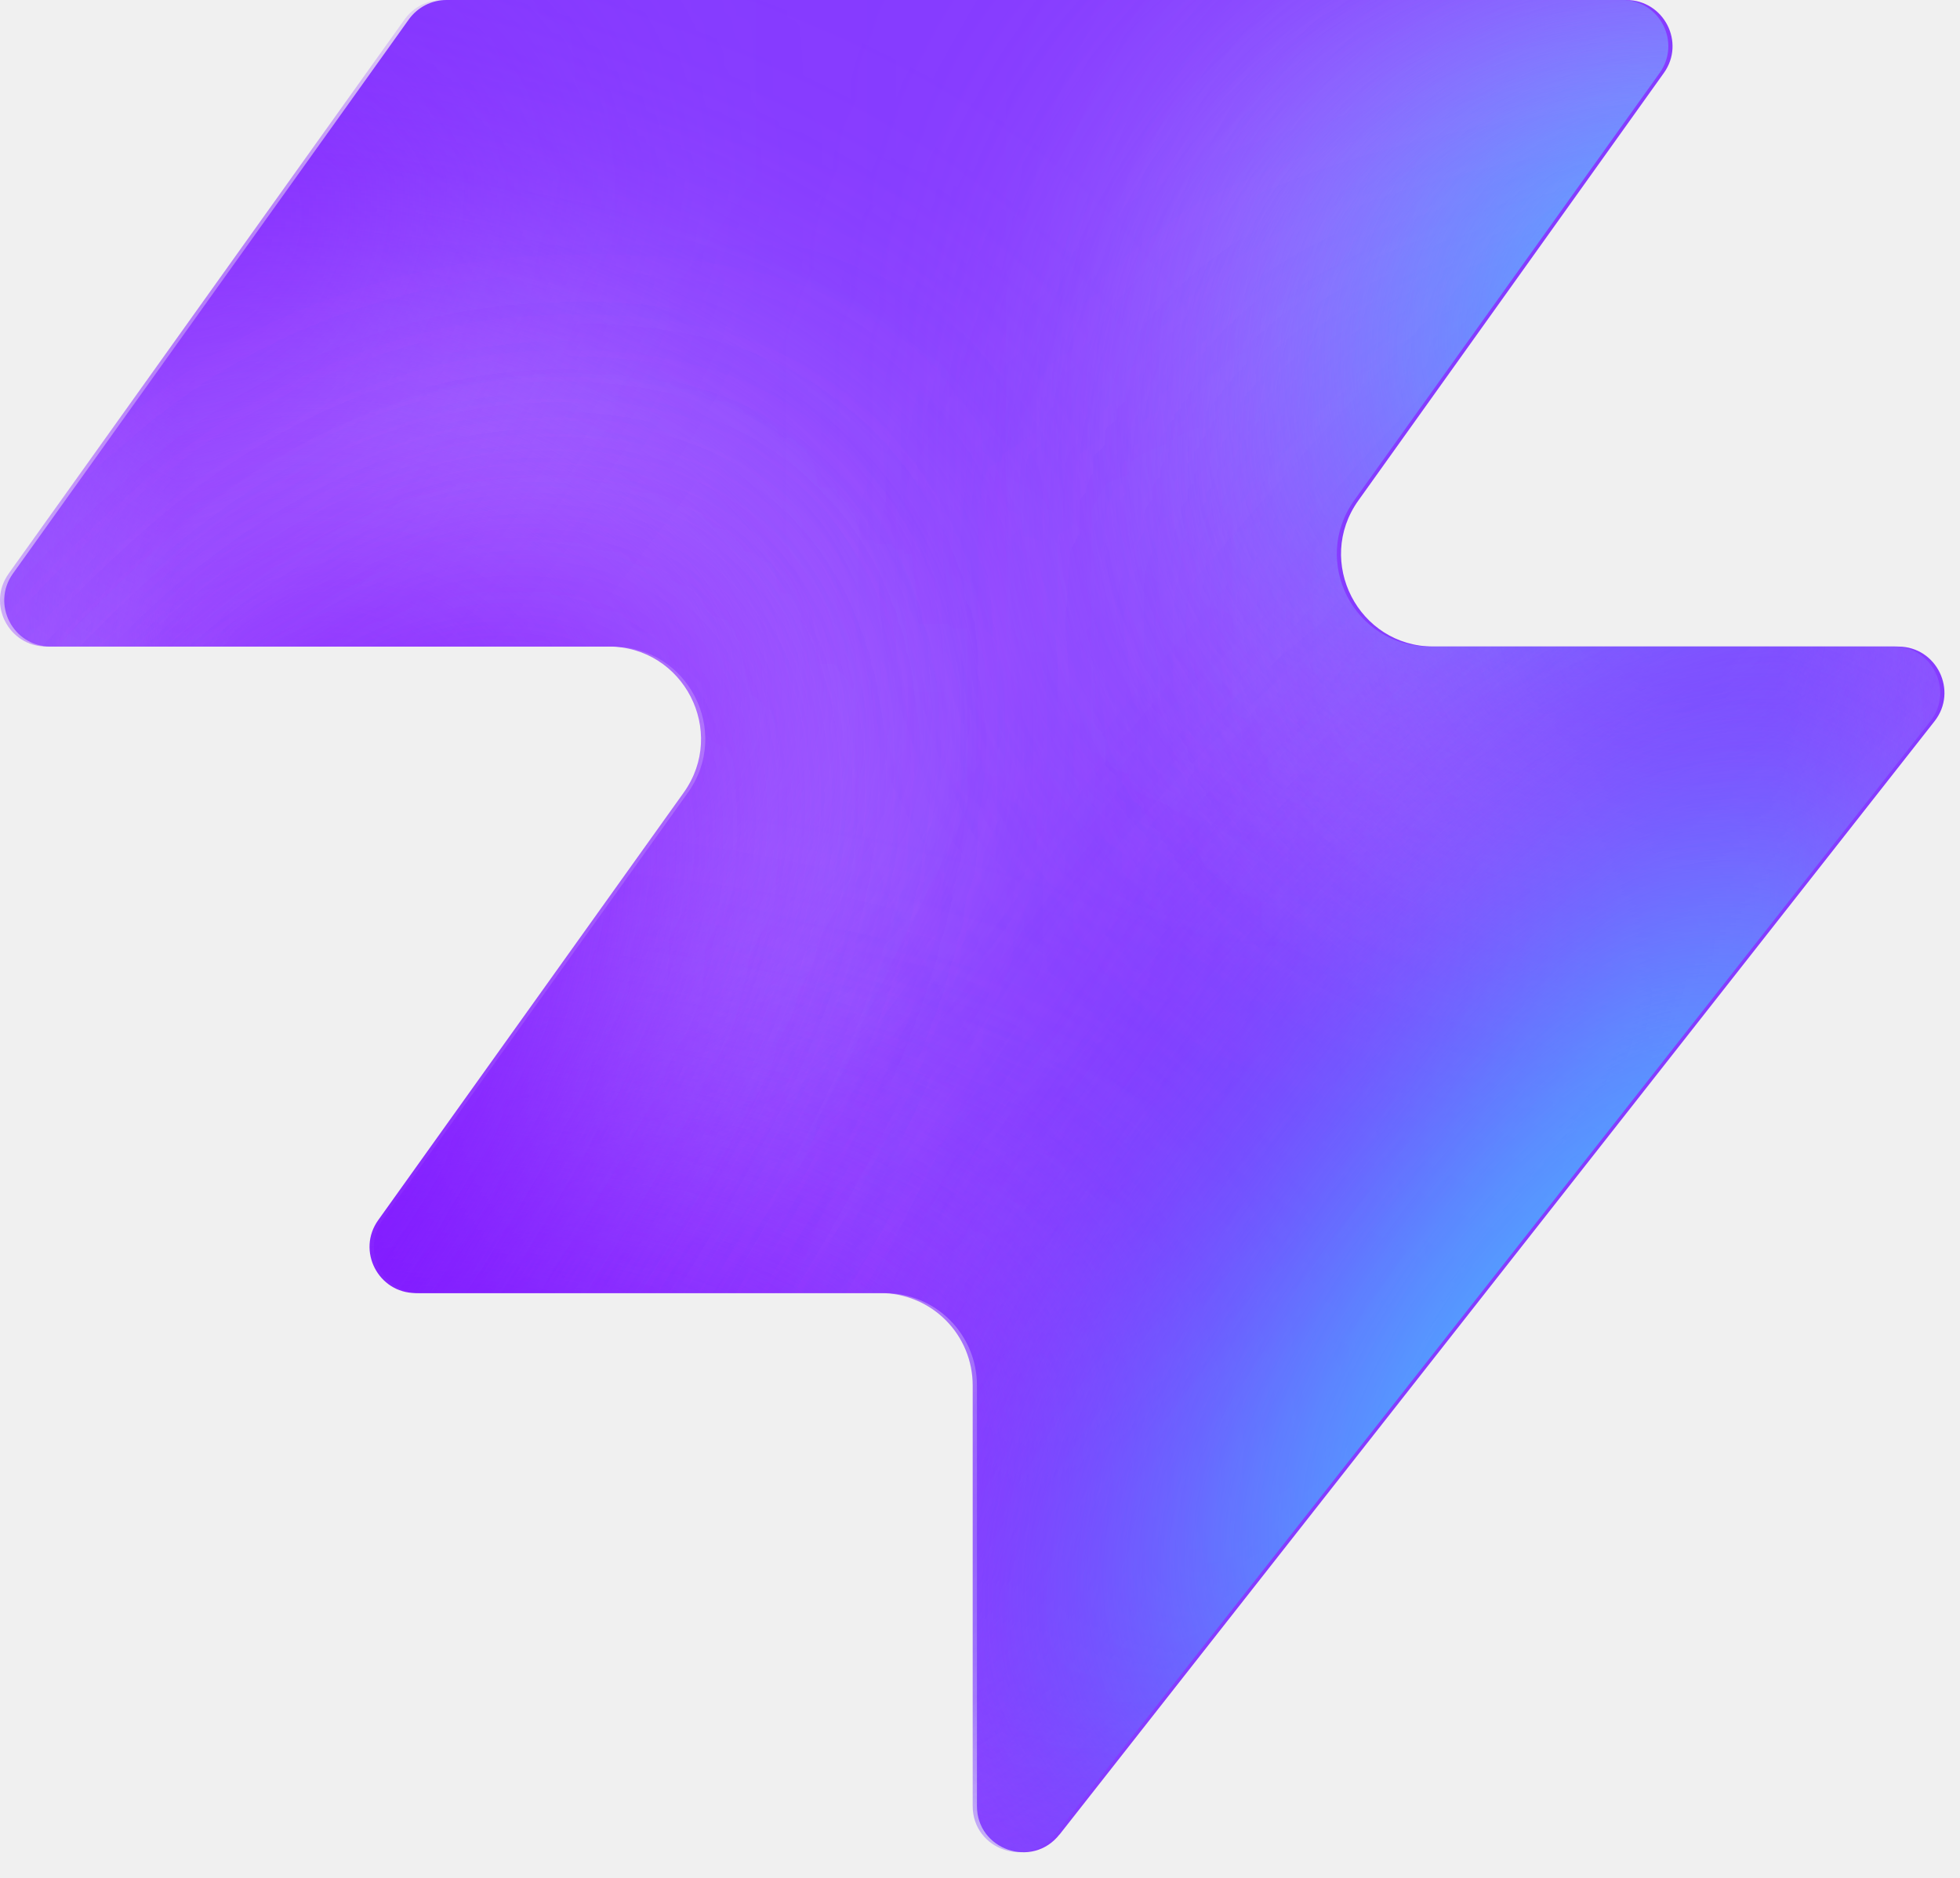
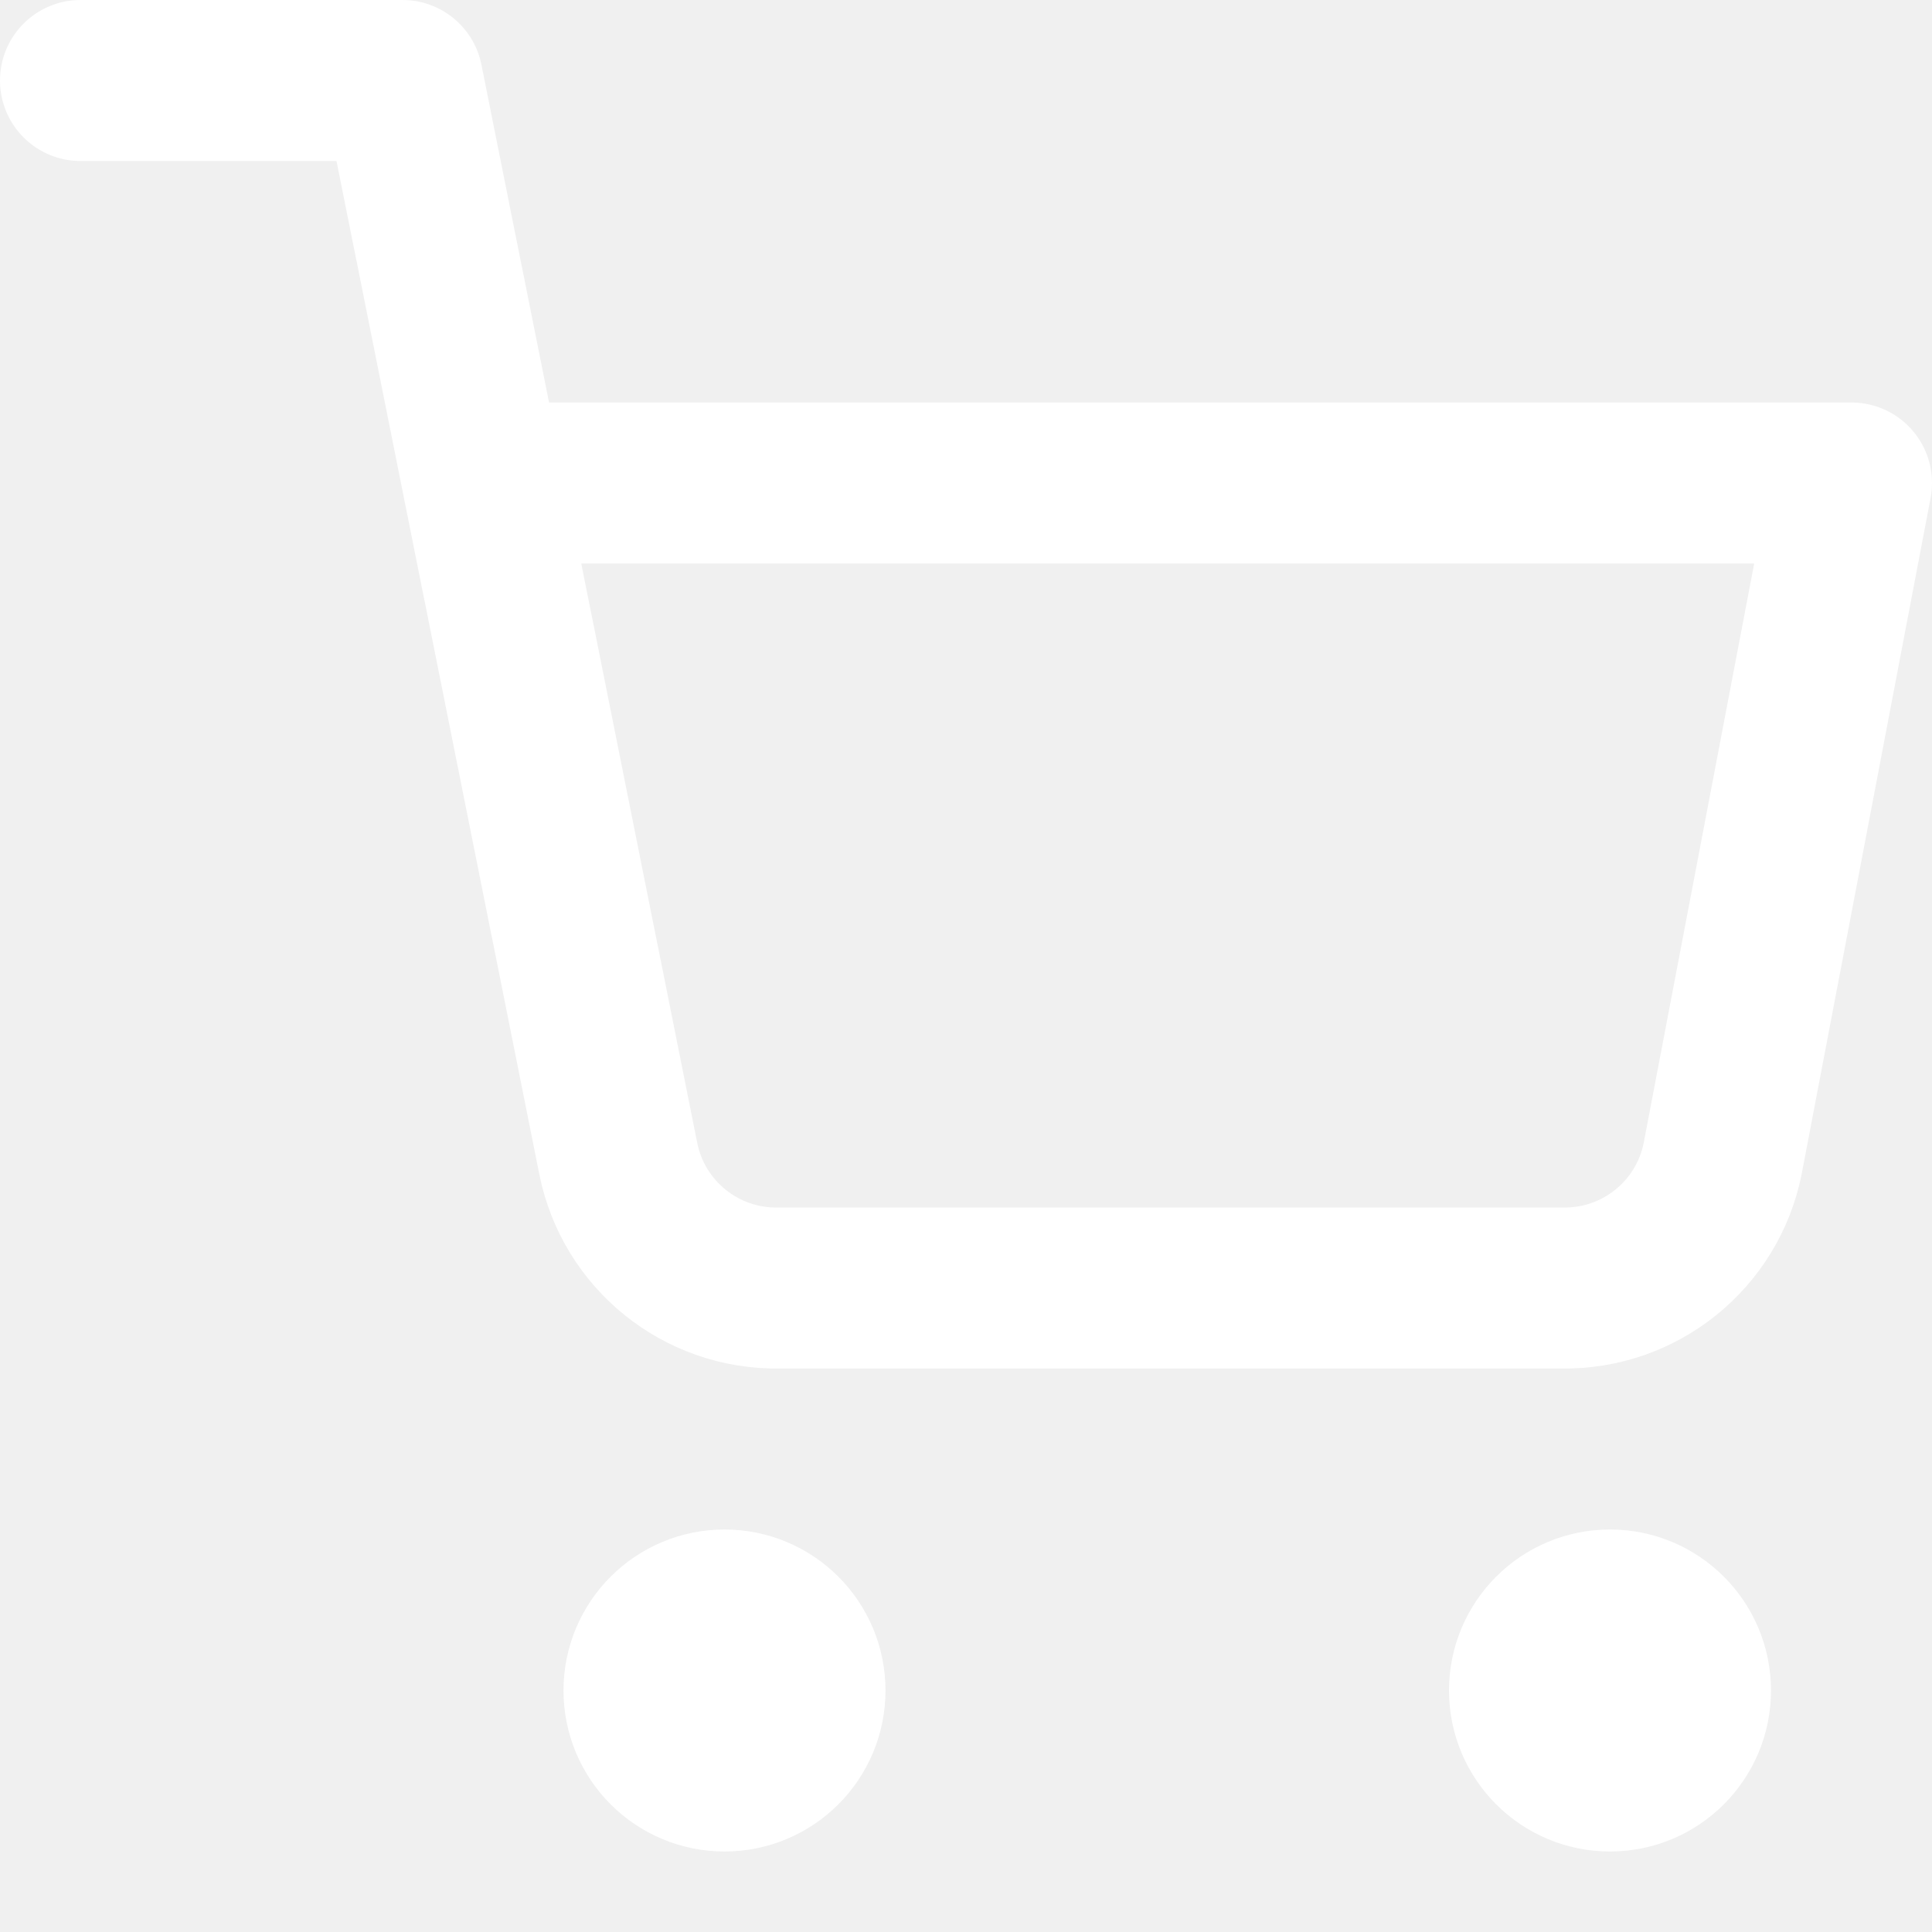
- <svg xmlns="http://www.w3.org/2000/svg" width="48" height="46" fill="none" viewBox="0 0 48 46">
-   <path fill="#863bff" d="M25.946 44.938c-.664.845-2.021.375-2.021-.698V33.937a2.26 2.26 0 0 0-2.262-2.262H10.287c-.92 0-1.456-1.04-.92-1.788l7.48-10.471c1.07-1.497 0-3.578-1.842-3.578H1.237c-.92 0-1.456-1.04-.92-1.788L10.013.474c.214-.297.556-.474.92-.474h28.894c.92 0 1.456 1.04.92 1.788l-7.48 10.471c-1.07 1.498 0 3.579 1.842 3.579h11.377c.943 0 1.473 1.088.89 1.83L25.947 44.94z" style="fill:#863bff;fill:color(display-p3 .525 .23 1);fill-opacity:1" />
-   <mask id="a" width="48" height="46" x="0" y="0" maskUnits="userSpaceOnUse" style="mask-type:alpha">
-     <path fill="#000" d="M25.842 44.938c-.664.844-2.021.375-2.021-.698V33.937a2.26 2.26 0 0 0-2.262-2.262H10.183c-.92 0-1.456-1.04-.92-1.788l7.48-10.471c1.07-1.498 0-3.579-1.842-3.579H1.133c-.92 0-1.456-1.04-.92-1.787L9.91.473c.214-.297.556-.474.92-.474h28.894c.92 0 1.456 1.04.92 1.788l-7.48 10.471c-1.07 1.498 0 3.578 1.842 3.578h11.377c.943 0 1.473 1.088.89 1.832L25.843 44.94z" style="fill:#000;fill-opacity:1" />
-   </mask>
-   <g mask="url(#a)">
-     <g filter="url(#b)">
-       <ellipse cx="5.508" cy="14.704" fill="#ede6ff" rx="5.508" ry="14.704" style="fill:#ede6ff;fill:color(display-p3 .927 .903 1);fill-opacity:1" transform="matrix(.00324 1 1 -.00324 -4.47 31.516)" />
-     </g>
-     <g filter="url(#c)">
-       <ellipse cx="10.399" cy="29.851" fill="#ede6ff" rx="10.399" ry="29.851" style="fill:#ede6ff;fill:color(display-p3 .927 .903 1);fill-opacity:1" transform="matrix(.00324 1 1 -.00324 -39.328 7.883)" />
-     </g>
-     <g filter="url(#d)">
-       <ellipse cx="5.508" cy="30.487" fill="#7e14ff" rx="5.508" ry="30.487" style="fill:#7e14ff;fill:color(display-p3 .492 .077 1);fill-opacity:1" transform="rotate(89.814 -25.913 -14.639)scale(1 -1)" />
-     </g>
-     <g filter="url(#e)">
-       <ellipse cx="5.508" cy="30.599" fill="#7e14ff" rx="5.508" ry="30.599" style="fill:#7e14ff;fill:color(display-p3 .492 .077 1);fill-opacity:1" transform="rotate(89.814 -32.644 -3.334)scale(1 -1)" />
-     </g>
-     <g filter="url(#f)">
-       <ellipse cx="5.508" cy="30.599" fill="#7e14ff" rx="5.508" ry="30.599" style="fill:#7e14ff;fill:color(display-p3 .492 .077 1);fill-opacity:1" transform="matrix(.00324 1 1 -.00324 -34.34 30.47)" />
-     </g>
-     <g filter="url(#g)">
-       <ellipse cx="14.072" cy="22.078" fill="#ede6ff" rx="14.072" ry="22.078" style="fill:#ede6ff;fill:color(display-p3 .927 .903 1);fill-opacity:1" transform="rotate(93.35 24.506 48.493)scale(-1 1)" />
-     </g>
-     <g filter="url(#h)">
-       <ellipse cx="3.47" cy="21.501" fill="#7e14ff" rx="3.47" ry="21.501" style="fill:#7e14ff;fill:color(display-p3 .492 .077 1);fill-opacity:1" transform="rotate(89.009 28.708 47.59)scale(-1 1)" />
-     </g>
-     <g filter="url(#i)">
-       <ellipse cx="3.47" cy="21.501" fill="#7e14ff" rx="3.47" ry="21.501" style="fill:#7e14ff;fill:color(display-p3 .492 .077 1);fill-opacity:1" transform="rotate(89.009 28.708 47.59)scale(-1 1)" />
-     </g>
-     <g filter="url(#j)">
-       <ellipse cx=".387" cy="8.972" fill="#7e14ff" rx="4.407" ry="29.108" style="fill:#7e14ff;fill:color(display-p3 .492 .077 1);fill-opacity:1" transform="rotate(39.51 .387 8.972)" />
-     </g>
-     <g filter="url(#k)">
-       <ellipse cx="47.523" cy="-6.092" fill="#7e14ff" rx="4.407" ry="29.108" style="fill:#7e14ff;fill:color(display-p3 .492 .077 1);fill-opacity:1" transform="rotate(37.892 47.523 -6.092)" />
-     </g>
-     <g filter="url(#l)">
-       <ellipse cx="41.412" cy="6.333" fill="#47bfff" rx="5.971" ry="9.665" style="fill:#47bfff;fill:color(display-p3 .28 .748 1);fill-opacity:1" transform="rotate(37.892 41.412 6.333)" />
-     </g>
-     <g filter="url(#m)">
-       <ellipse cx="-1.879" cy="38.332" fill="#7e14ff" rx="4.407" ry="29.108" style="fill:#7e14ff;fill:color(display-p3 .492 .077 1);fill-opacity:1" transform="rotate(37.892 -1.88 38.332)" />
-     </g>
-     <g filter="url(#n)">
-       <ellipse cx="-1.879" cy="38.332" fill="#7e14ff" rx="4.407" ry="29.108" style="fill:#7e14ff;fill:color(display-p3 .492 .077 1);fill-opacity:1" transform="rotate(37.892 -1.88 38.332)" />
-     </g>
-     <g filter="url(#o)">
-       <ellipse cx="35.651" cy="29.907" fill="#7e14ff" rx="4.407" ry="29.108" style="fill:#7e14ff;fill:color(display-p3 .492 .077 1);fill-opacity:1" transform="rotate(37.892 35.651 29.907)" />
-     </g>
-     <g filter="url(#p)">
-       <ellipse cx="38.418" cy="32.4" fill="#47bfff" rx="5.971" ry="15.297" style="fill:#47bfff;fill:color(display-p3 .28 .748 1);fill-opacity:1" transform="rotate(37.892 38.418 32.4)" />
-     </g>
-   </g>
-   <defs>
-     <filter id="b" width="60.045" height="41.654" x="-19.77" y="16.149" color-interpolation-filters="sRGB" filterUnits="userSpaceOnUse">
-       <feFlood flood-opacity="0" result="BackgroundImageFix" />
-       <feBlend in="SourceGraphic" in2="BackgroundImageFix" result="shape" />
-       <feGaussianBlur result="effect1_foregroundBlur_2002_17158" stdDeviation="7.659" />
-     </filter>
-     <filter id="c" width="90.34" height="51.437" x="-54.613" y="-7.533" color-interpolation-filters="sRGB" filterUnits="userSpaceOnUse">
-       <feFlood flood-opacity="0" result="BackgroundImageFix" />
-       <feBlend in="SourceGraphic" in2="BackgroundImageFix" result="shape" />
-       <feGaussianBlur result="effect1_foregroundBlur_2002_17158" stdDeviation="7.659" />
-     </filter>
-     <filter id="d" width="79.355" height="29.4" x="-49.64" y="2.03" color-interpolation-filters="sRGB" filterUnits="userSpaceOnUse">
-       <feFlood flood-opacity="0" result="BackgroundImageFix" />
-       <feBlend in="SourceGraphic" in2="BackgroundImageFix" result="shape" />
-       <feGaussianBlur result="effect1_foregroundBlur_2002_17158" stdDeviation="4.596" />
-     </filter>
-     <filter id="e" width="79.579" height="29.4" x="-45.045" y="20.029" color-interpolation-filters="sRGB" filterUnits="userSpaceOnUse">
-       <feFlood flood-opacity="0" result="BackgroundImageFix" />
-       <feBlend in="SourceGraphic" in2="BackgroundImageFix" result="shape" />
-       <feGaussianBlur result="effect1_foregroundBlur_2002_17158" stdDeviation="4.596" />
-     </filter>
-     <filter id="f" width="79.579" height="29.4" x="-43.513" y="21.178" color-interpolation-filters="sRGB" filterUnits="userSpaceOnUse">
-       <feFlood flood-opacity="0" result="BackgroundImageFix" />
-       <feBlend in="SourceGraphic" in2="BackgroundImageFix" result="shape" />
-       <feGaussianBlur result="effect1_foregroundBlur_2002_17158" stdDeviation="4.596" />
-     </filter>
-     <filter id="g" width="74.749" height="58.852" x="15.756" y="-17.901" color-interpolation-filters="sRGB" filterUnits="userSpaceOnUse">
-       <feFlood flood-opacity="0" result="BackgroundImageFix" />
-       <feBlend in="SourceGraphic" in2="BackgroundImageFix" result="shape" />
-       <feGaussianBlur result="effect1_foregroundBlur_2002_17158" stdDeviation="7.659" />
-     </filter>
-     <filter id="h" width="61.377" height="25.362" x="23.548" y="2.284" color-interpolation-filters="sRGB" filterUnits="userSpaceOnUse">
-       <feFlood flood-opacity="0" result="BackgroundImageFix" />
-       <feBlend in="SourceGraphic" in2="BackgroundImageFix" result="shape" />
-       <feGaussianBlur result="effect1_foregroundBlur_2002_17158" stdDeviation="4.596" />
-     </filter>
-     <filter id="i" width="61.377" height="25.362" x="23.548" y="2.284" color-interpolation-filters="sRGB" filterUnits="userSpaceOnUse">
-       <feFlood flood-opacity="0" result="BackgroundImageFix" />
-       <feBlend in="SourceGraphic" in2="BackgroundImageFix" result="shape" />
-       <feGaussianBlur result="effect1_foregroundBlur_2002_17158" stdDeviation="4.596" />
-     </filter>
-     <filter id="j" width="56.045" height="63.649" x="-27.636" y="-22.853" color-interpolation-filters="sRGB" filterUnits="userSpaceOnUse">
-       <feFlood flood-opacity="0" result="BackgroundImageFix" />
-       <feBlend in="SourceGraphic" in2="BackgroundImageFix" result="shape" />
-       <feGaussianBlur result="effect1_foregroundBlur_2002_17158" stdDeviation="4.596" />
-     </filter>
-     <filter id="k" width="54.814" height="64.646" x="20.116" y="-38.415" color-interpolation-filters="sRGB" filterUnits="userSpaceOnUse">
-       <feFlood flood-opacity="0" result="BackgroundImageFix" />
-       <feBlend in="SourceGraphic" in2="BackgroundImageFix" result="shape" />
-       <feGaussianBlur result="effect1_foregroundBlur_2002_17158" stdDeviation="4.596" />
-     </filter>
-     <filter id="l" width="33.541" height="35.313" x="24.641" y="-11.323" color-interpolation-filters="sRGB" filterUnits="userSpaceOnUse">
-       <feFlood flood-opacity="0" result="BackgroundImageFix" />
-       <feBlend in="SourceGraphic" in2="BackgroundImageFix" result="shape" />
-       <feGaussianBlur result="effect1_foregroundBlur_2002_17158" stdDeviation="4.596" />
-     </filter>
-     <filter id="m" width="54.814" height="64.646" x="-29.286" y="6.009" color-interpolation-filters="sRGB" filterUnits="userSpaceOnUse">
-       <feFlood flood-opacity="0" result="BackgroundImageFix" />
-       <feBlend in="SourceGraphic" in2="BackgroundImageFix" result="shape" />
-       <feGaussianBlur result="effect1_foregroundBlur_2002_17158" stdDeviation="4.596" />
-     </filter>
-     <filter id="n" width="54.814" height="64.646" x="-29.286" y="6.009" color-interpolation-filters="sRGB" filterUnits="userSpaceOnUse">
-       <feFlood flood-opacity="0" result="BackgroundImageFix" />
-       <feBlend in="SourceGraphic" in2="BackgroundImageFix" result="shape" />
-       <feGaussianBlur result="effect1_foregroundBlur_2002_17158" stdDeviation="4.596" />
-     </filter>
-     <filter id="o" width="54.814" height="64.646" x="8.244" y="-2.416" color-interpolation-filters="sRGB" filterUnits="userSpaceOnUse">
-       <feFlood flood-opacity="0" result="BackgroundImageFix" />
-       <feBlend in="SourceGraphic" in2="BackgroundImageFix" result="shape" />
-       <feGaussianBlur result="effect1_foregroundBlur_2002_17158" stdDeviation="4.596" />
-     </filter>
-     <filter id="p" width="39.409" height="43.623" x="18.713" y="10.588" color-interpolation-filters="sRGB" filterUnits="userSpaceOnUse">
-       <feFlood flood-opacity="0" result="BackgroundImageFix" />
-       <feBlend in="SourceGraphic" in2="BackgroundImageFix" result="shape" />
-       <feGaussianBlur result="effect1_foregroundBlur_2002_17158" stdDeviation="4.596" />
-     </filter>
-   </defs>
+ <svg xmlns="http://www.w3.org/2000/svg" viewBox="0 0 24 24" fill="none" stroke="#FFFFFF" stroke-width="2" stroke-linecap="round" stroke-linejoin="round">
+   <circle cx="9" cy="21" r="1" />
+   <circle cx="20" cy="21" r="1" />
+   <path d="M1 1h4l2.68 13.39a2 2 0 0 0 2 1.61h9.72a2 2 0 0 0 2-1.61L23 6H6" />
</svg>
